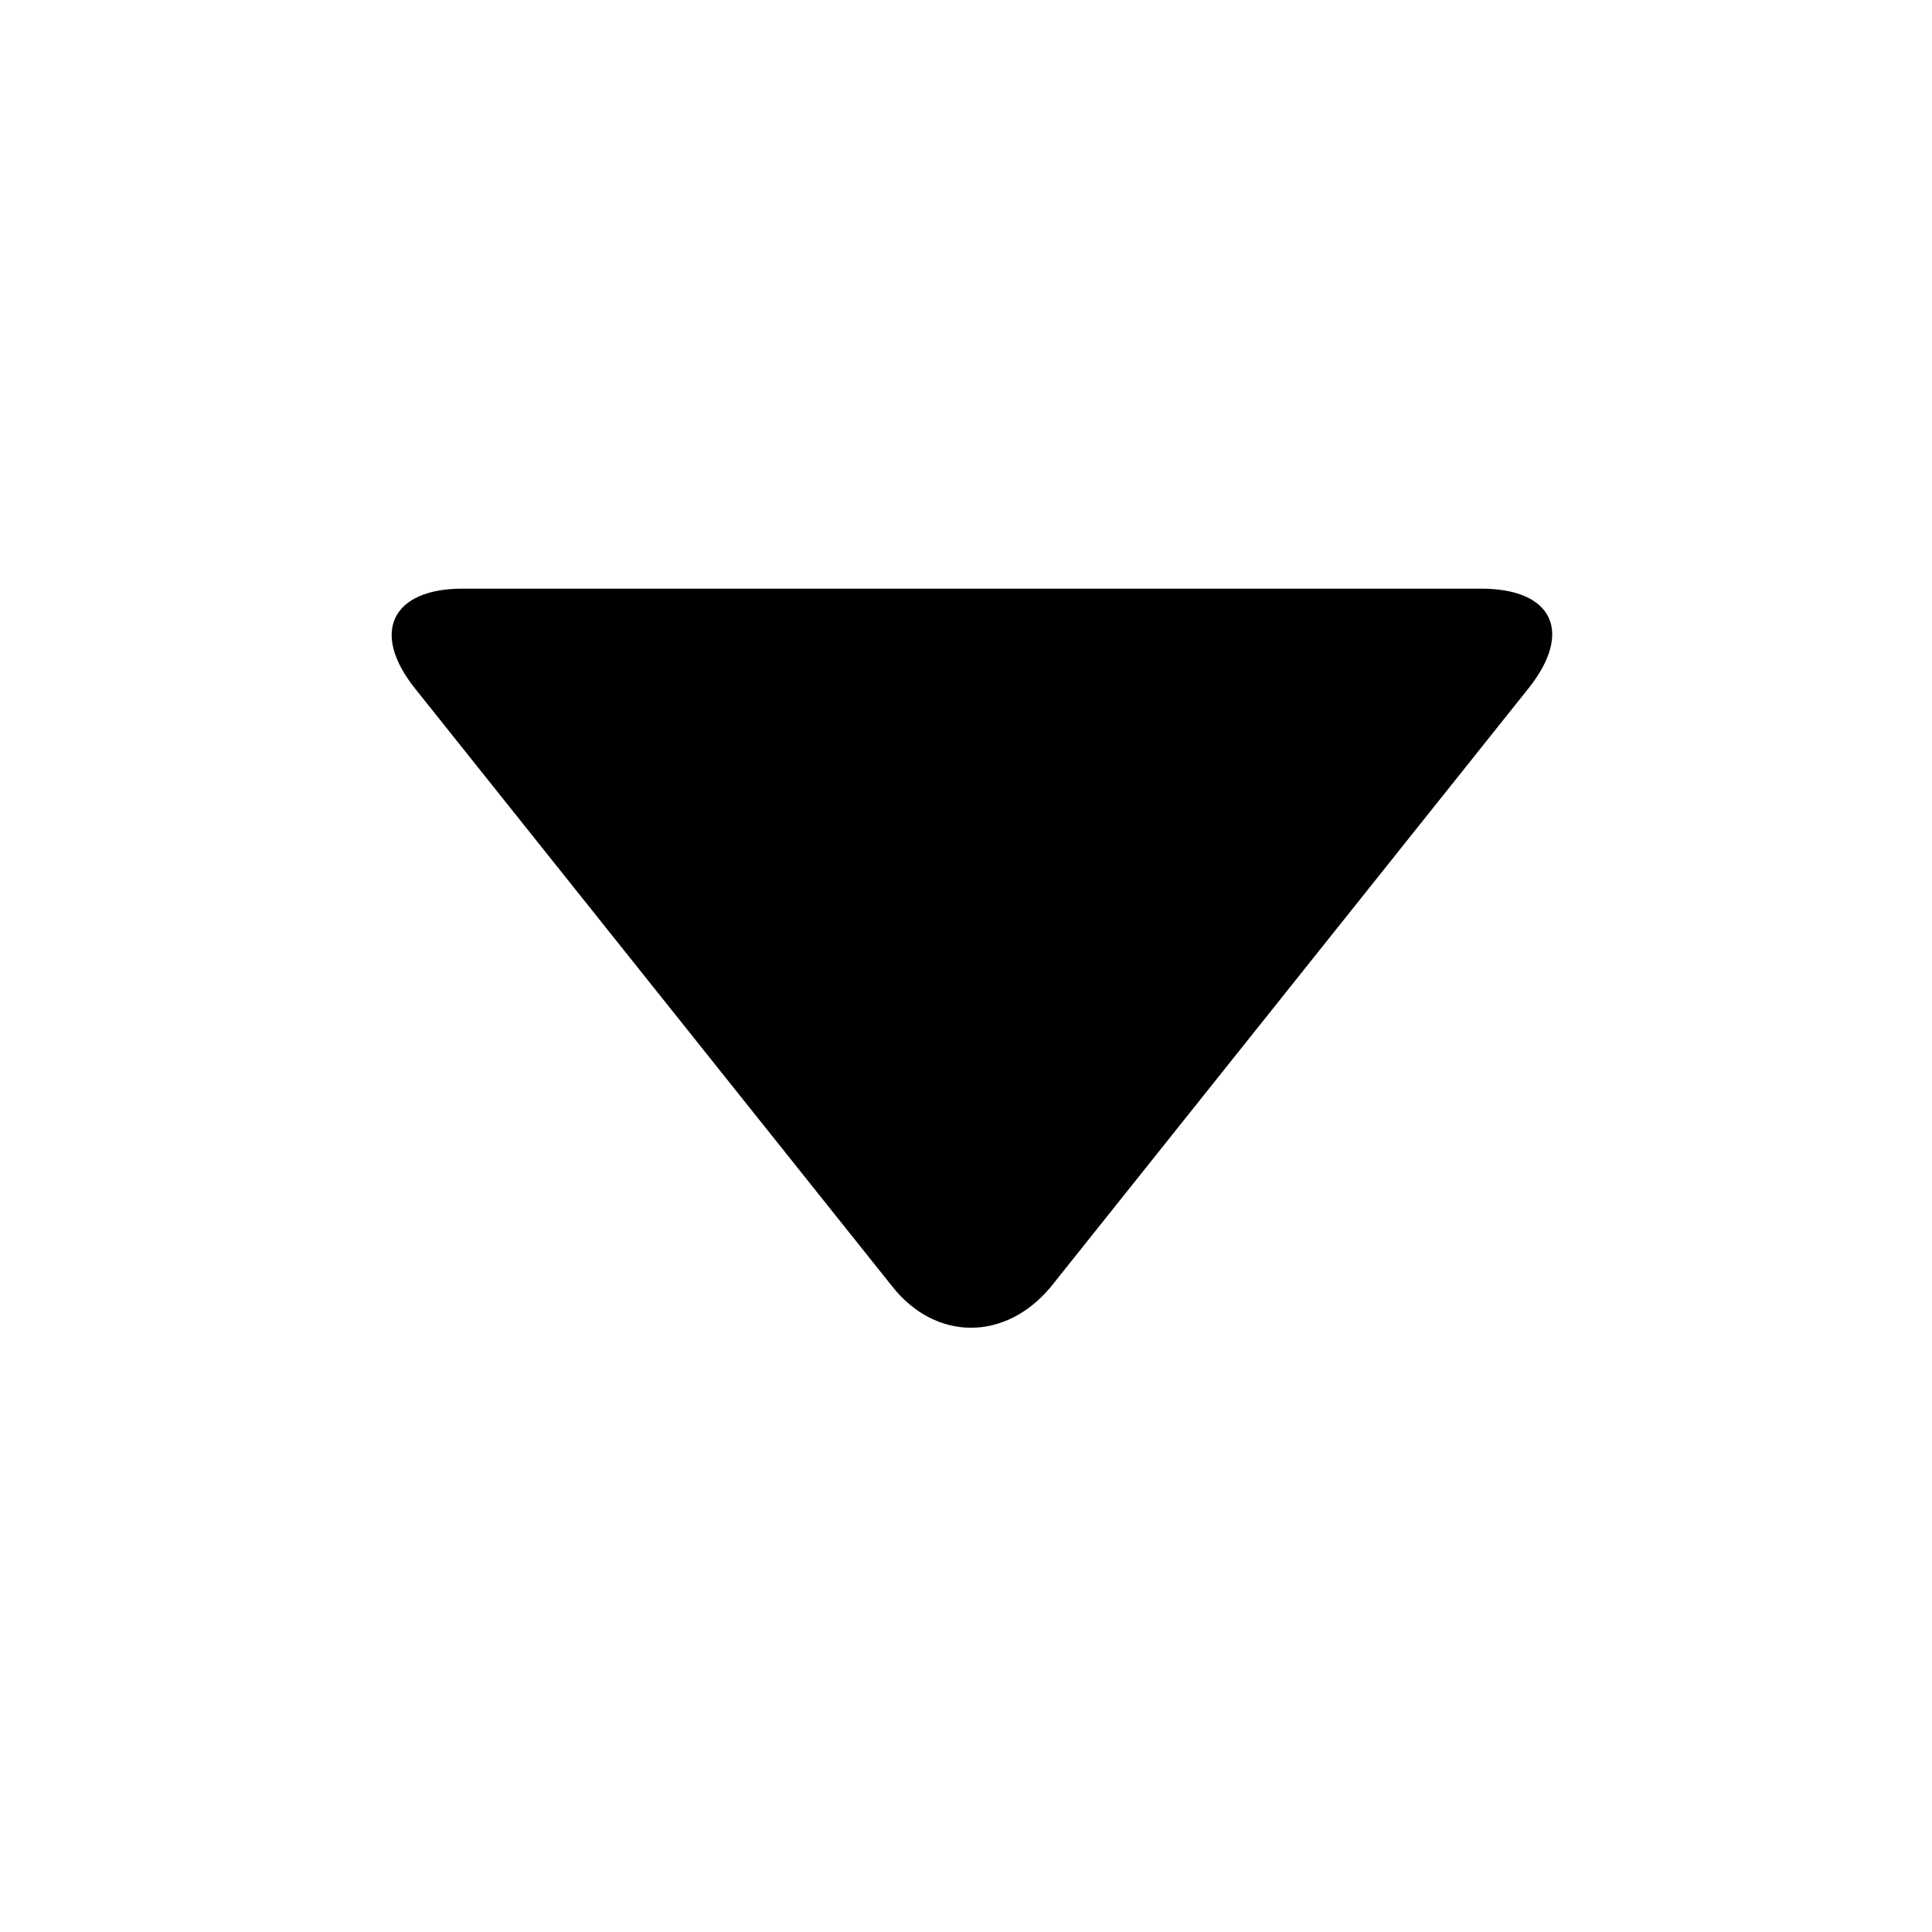
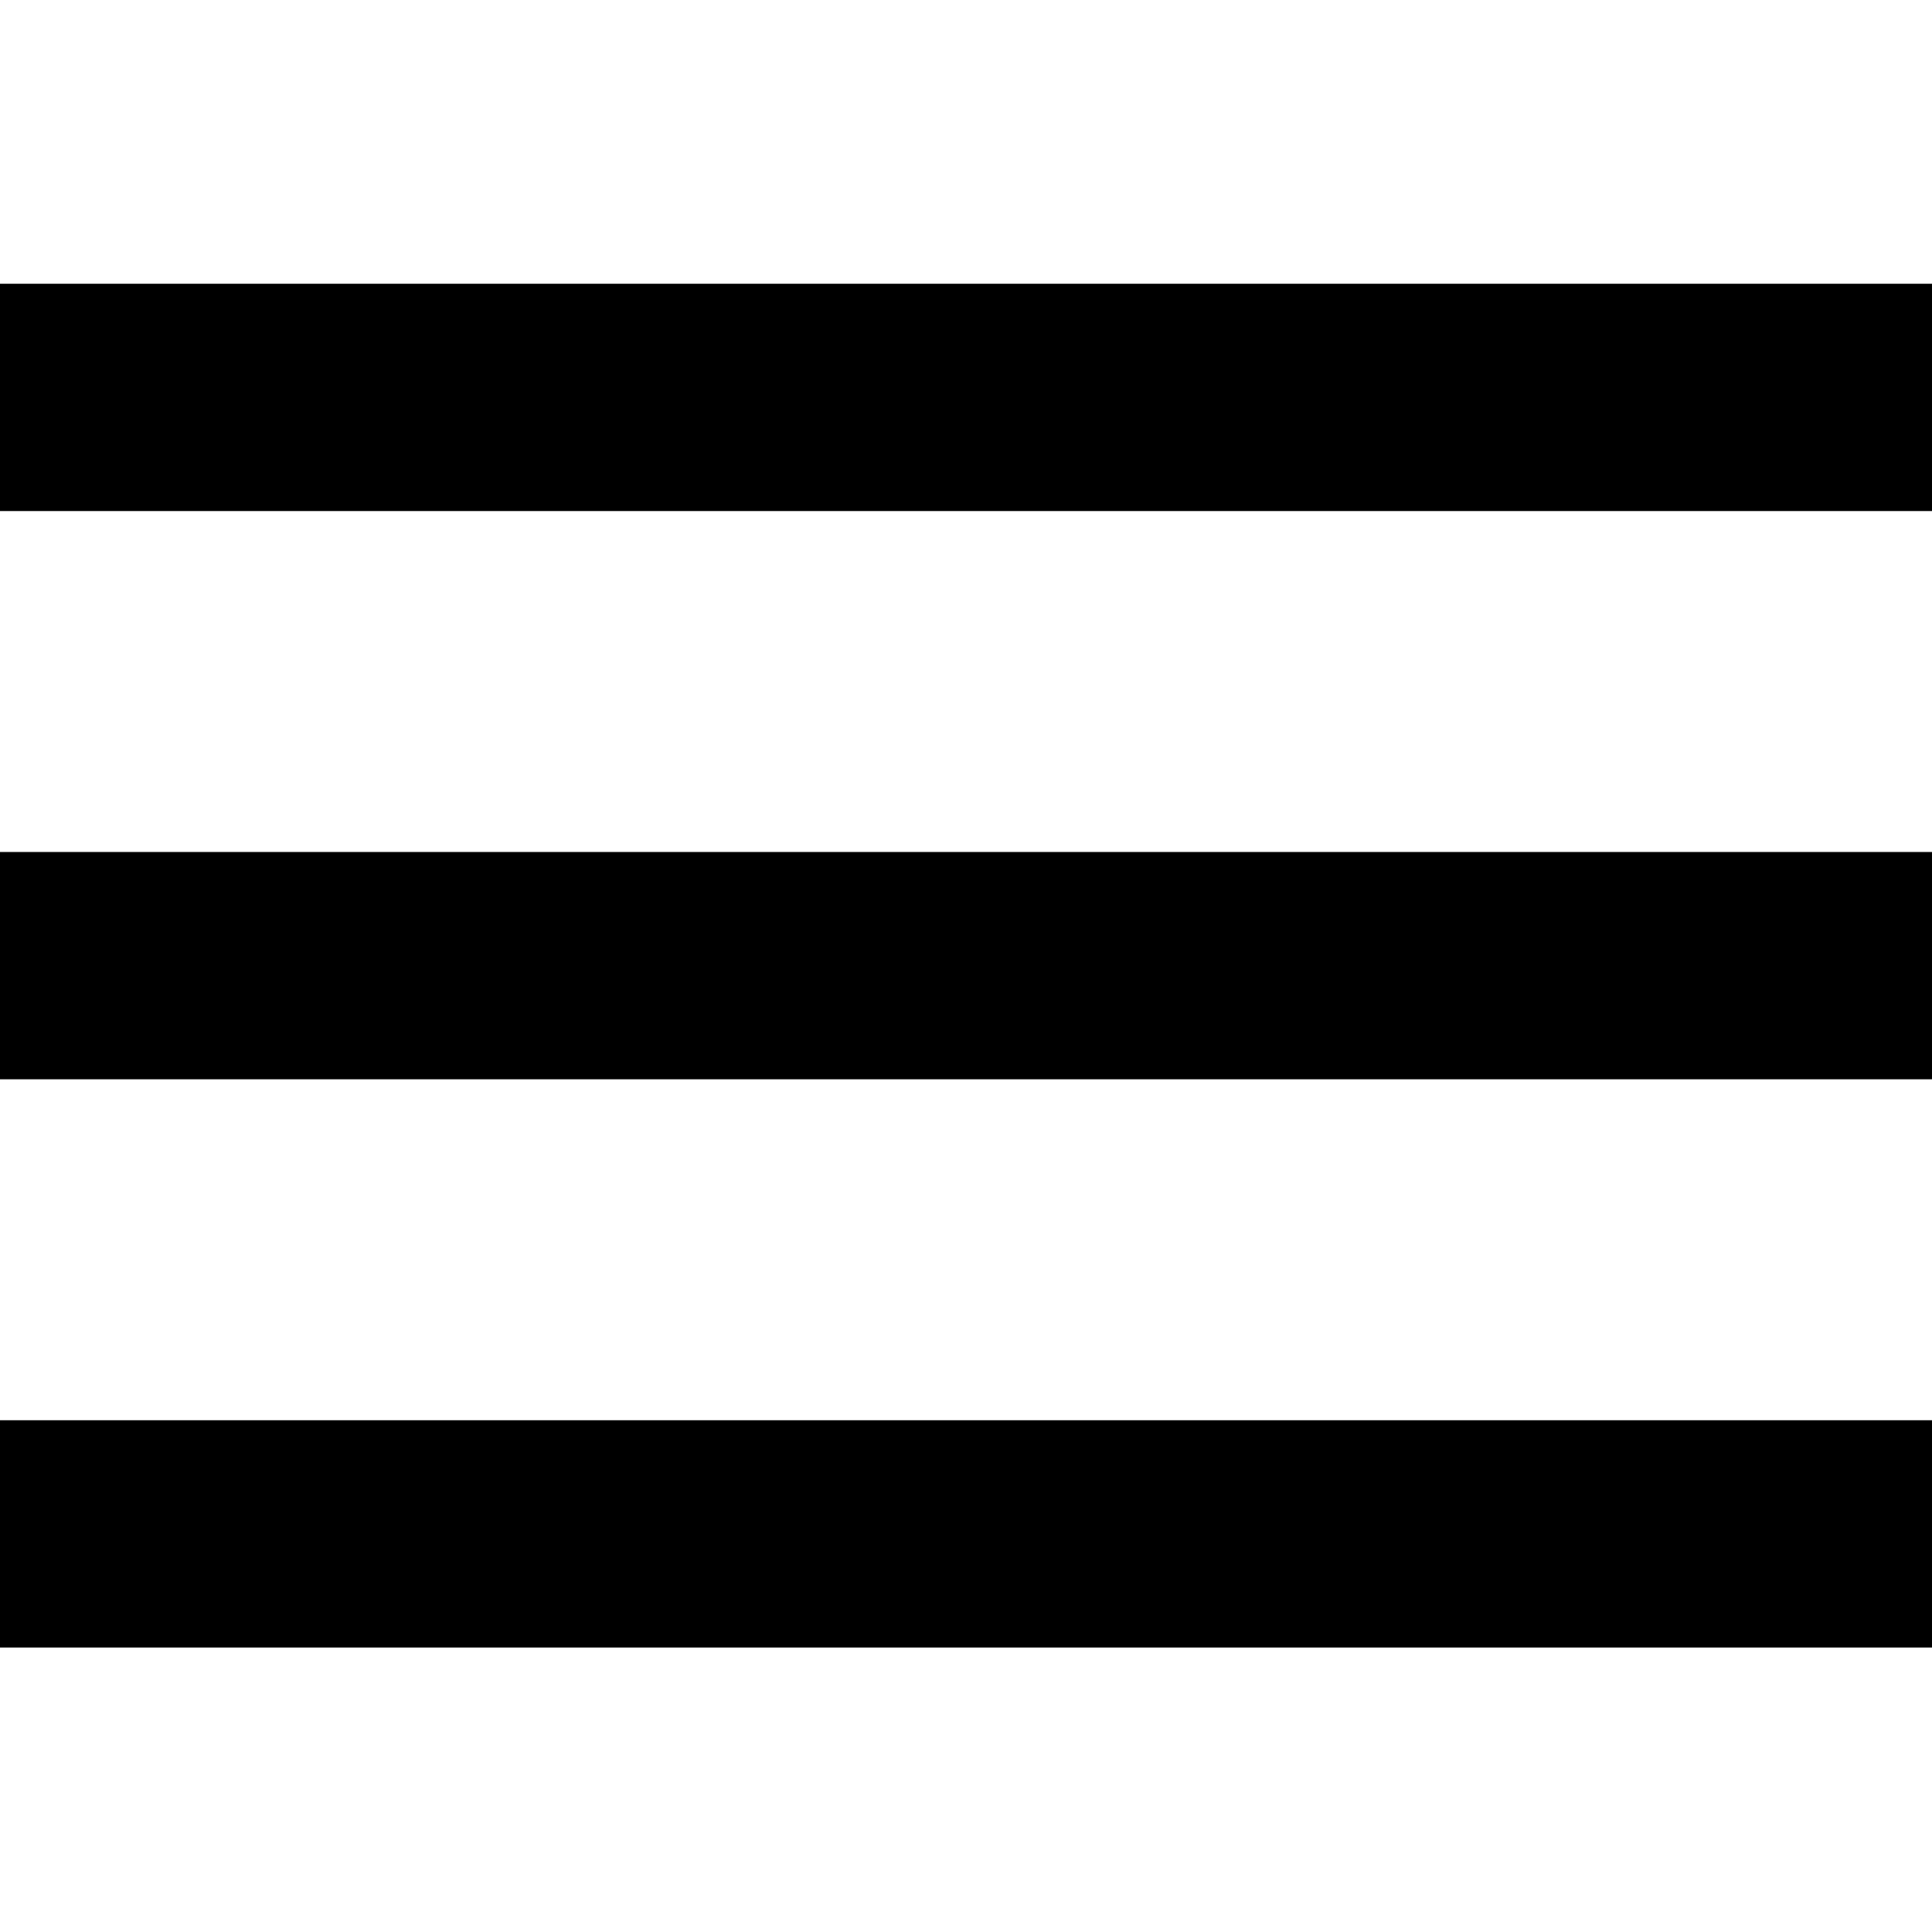
- <svg xmlns="http://www.w3.org/2000/svg" fill="#000000" width="800px" height="800px" viewBox="-6.5 0 32 32" version="1.1">
-   <path d="M18.813 11.406l-7.906 9.906c-0.75 0.906-1.906 0.906-2.625 0l-7.906-9.906c-0.75-0.938-0.375-1.656 0.781-1.656h16.875c1.188 0 1.531 0.719 0.781 1.656z" />
+ <svg xmlns="http://www.w3.org/2000/svg" fill="#000000" width="800px" height="800px" viewBox="0 0 1920 1920">
+   <path d="M1920 1411.412v225.882H0v-225.882h1920Zm0-564.706v225.882H0V846.706h1920ZM1920 282v225.882H0V282h1920Z" fill-rule="evenodd" />
</svg>
